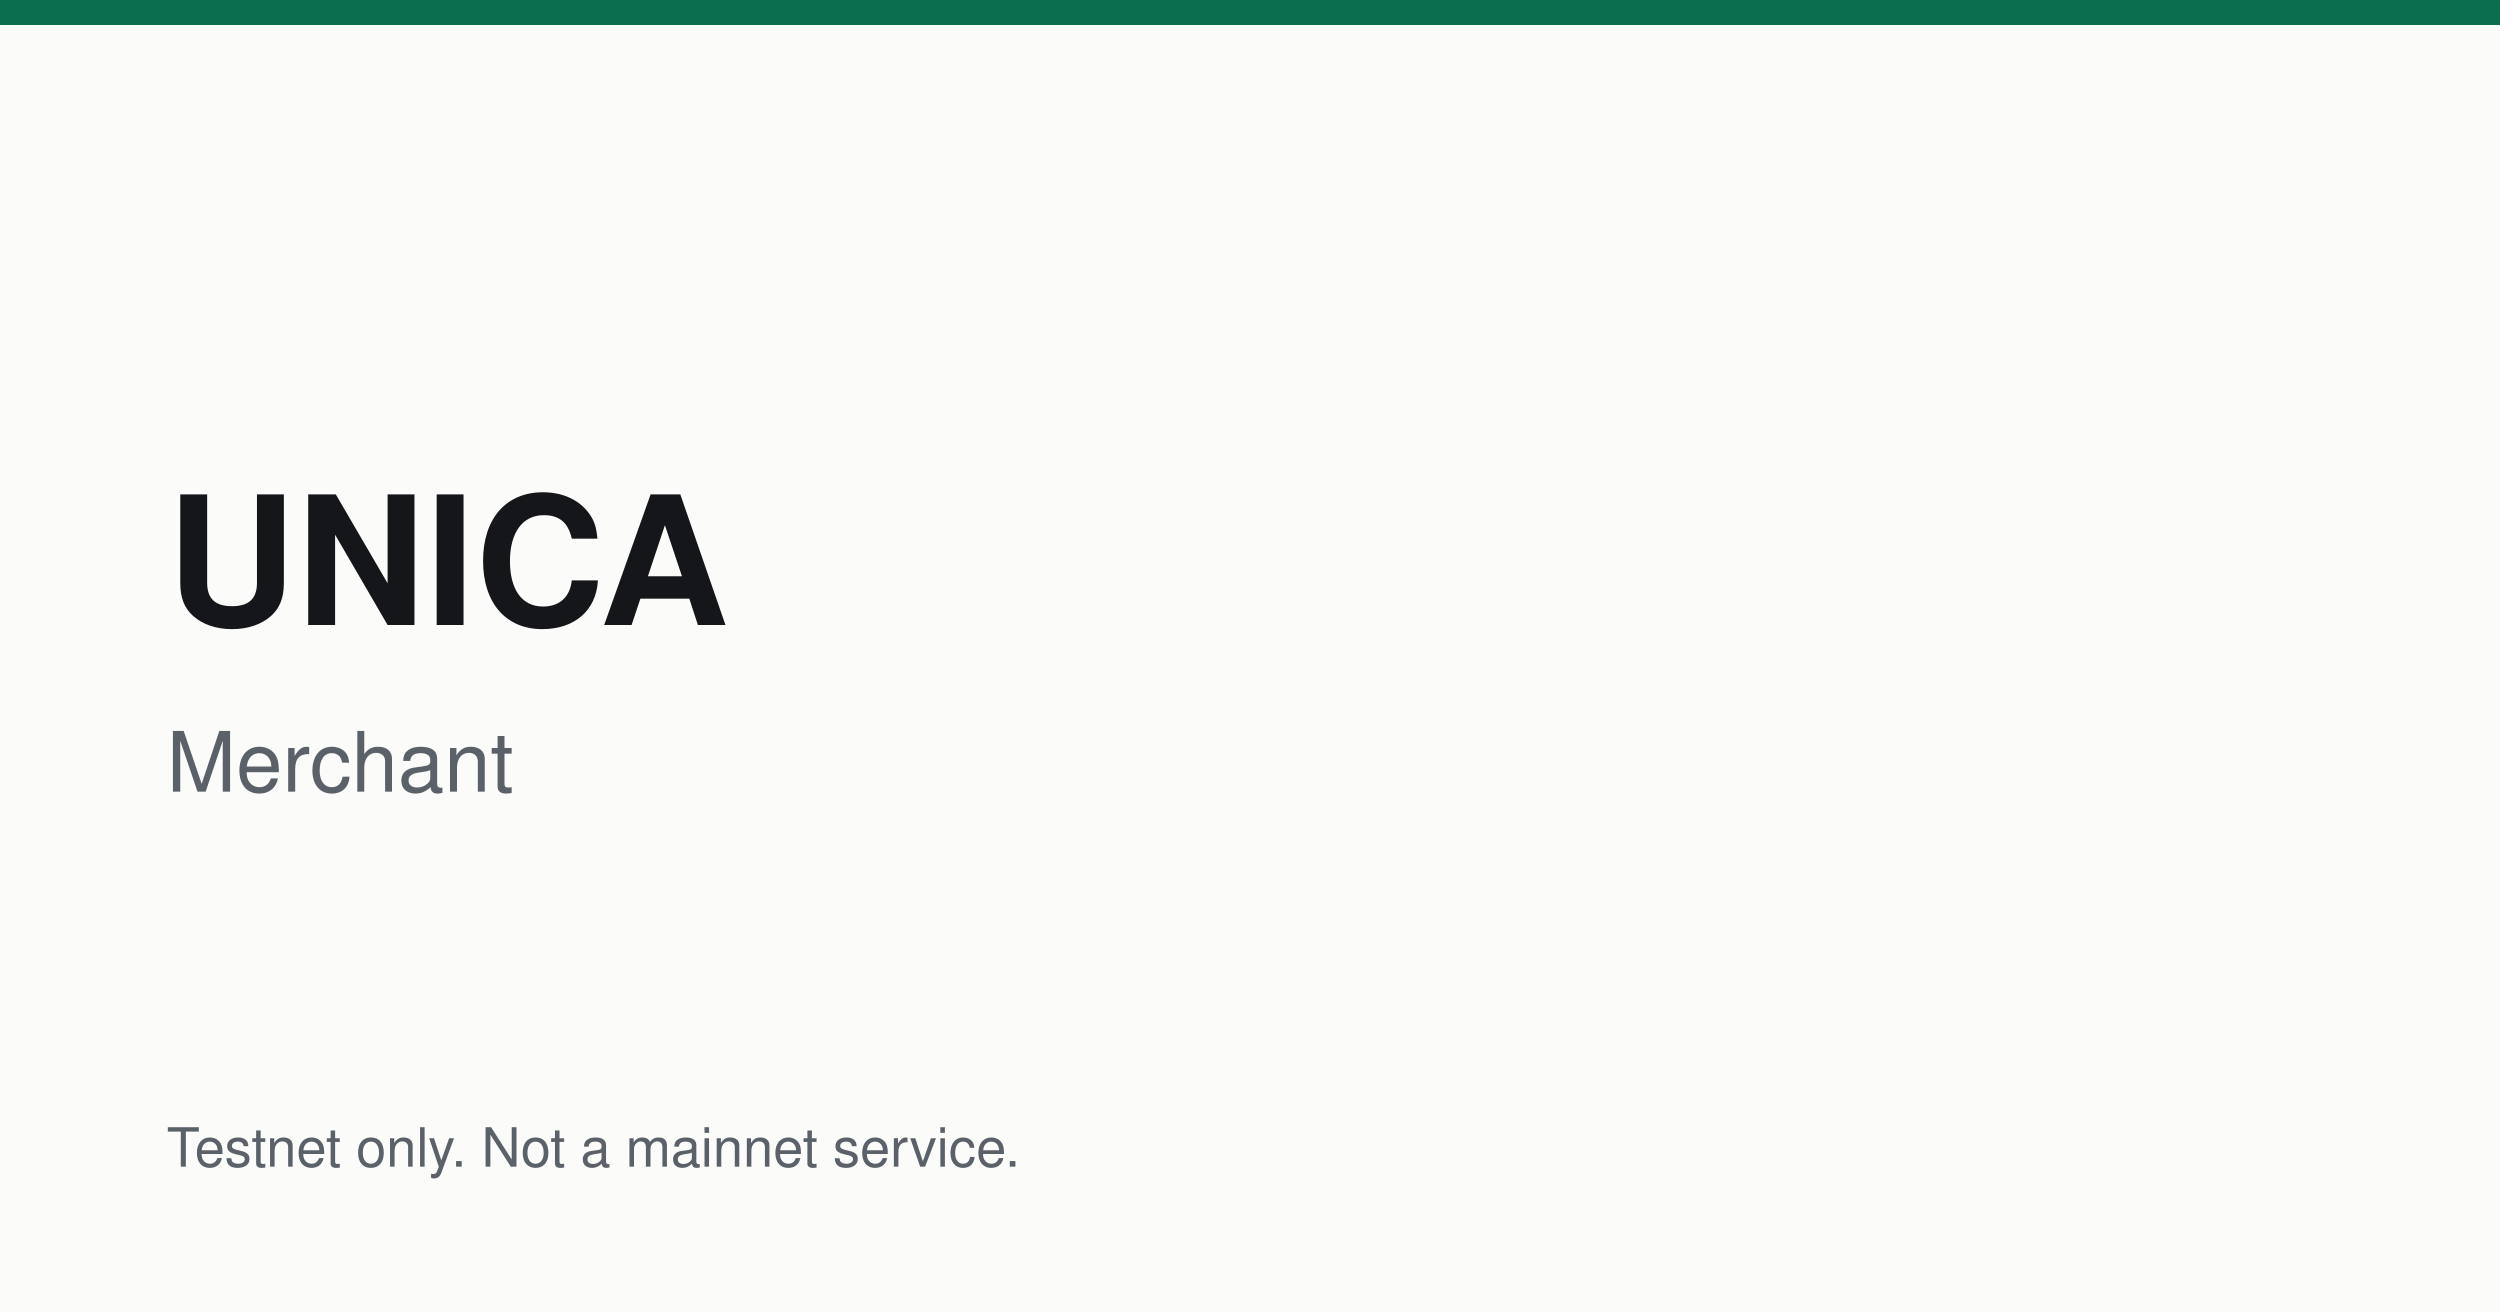
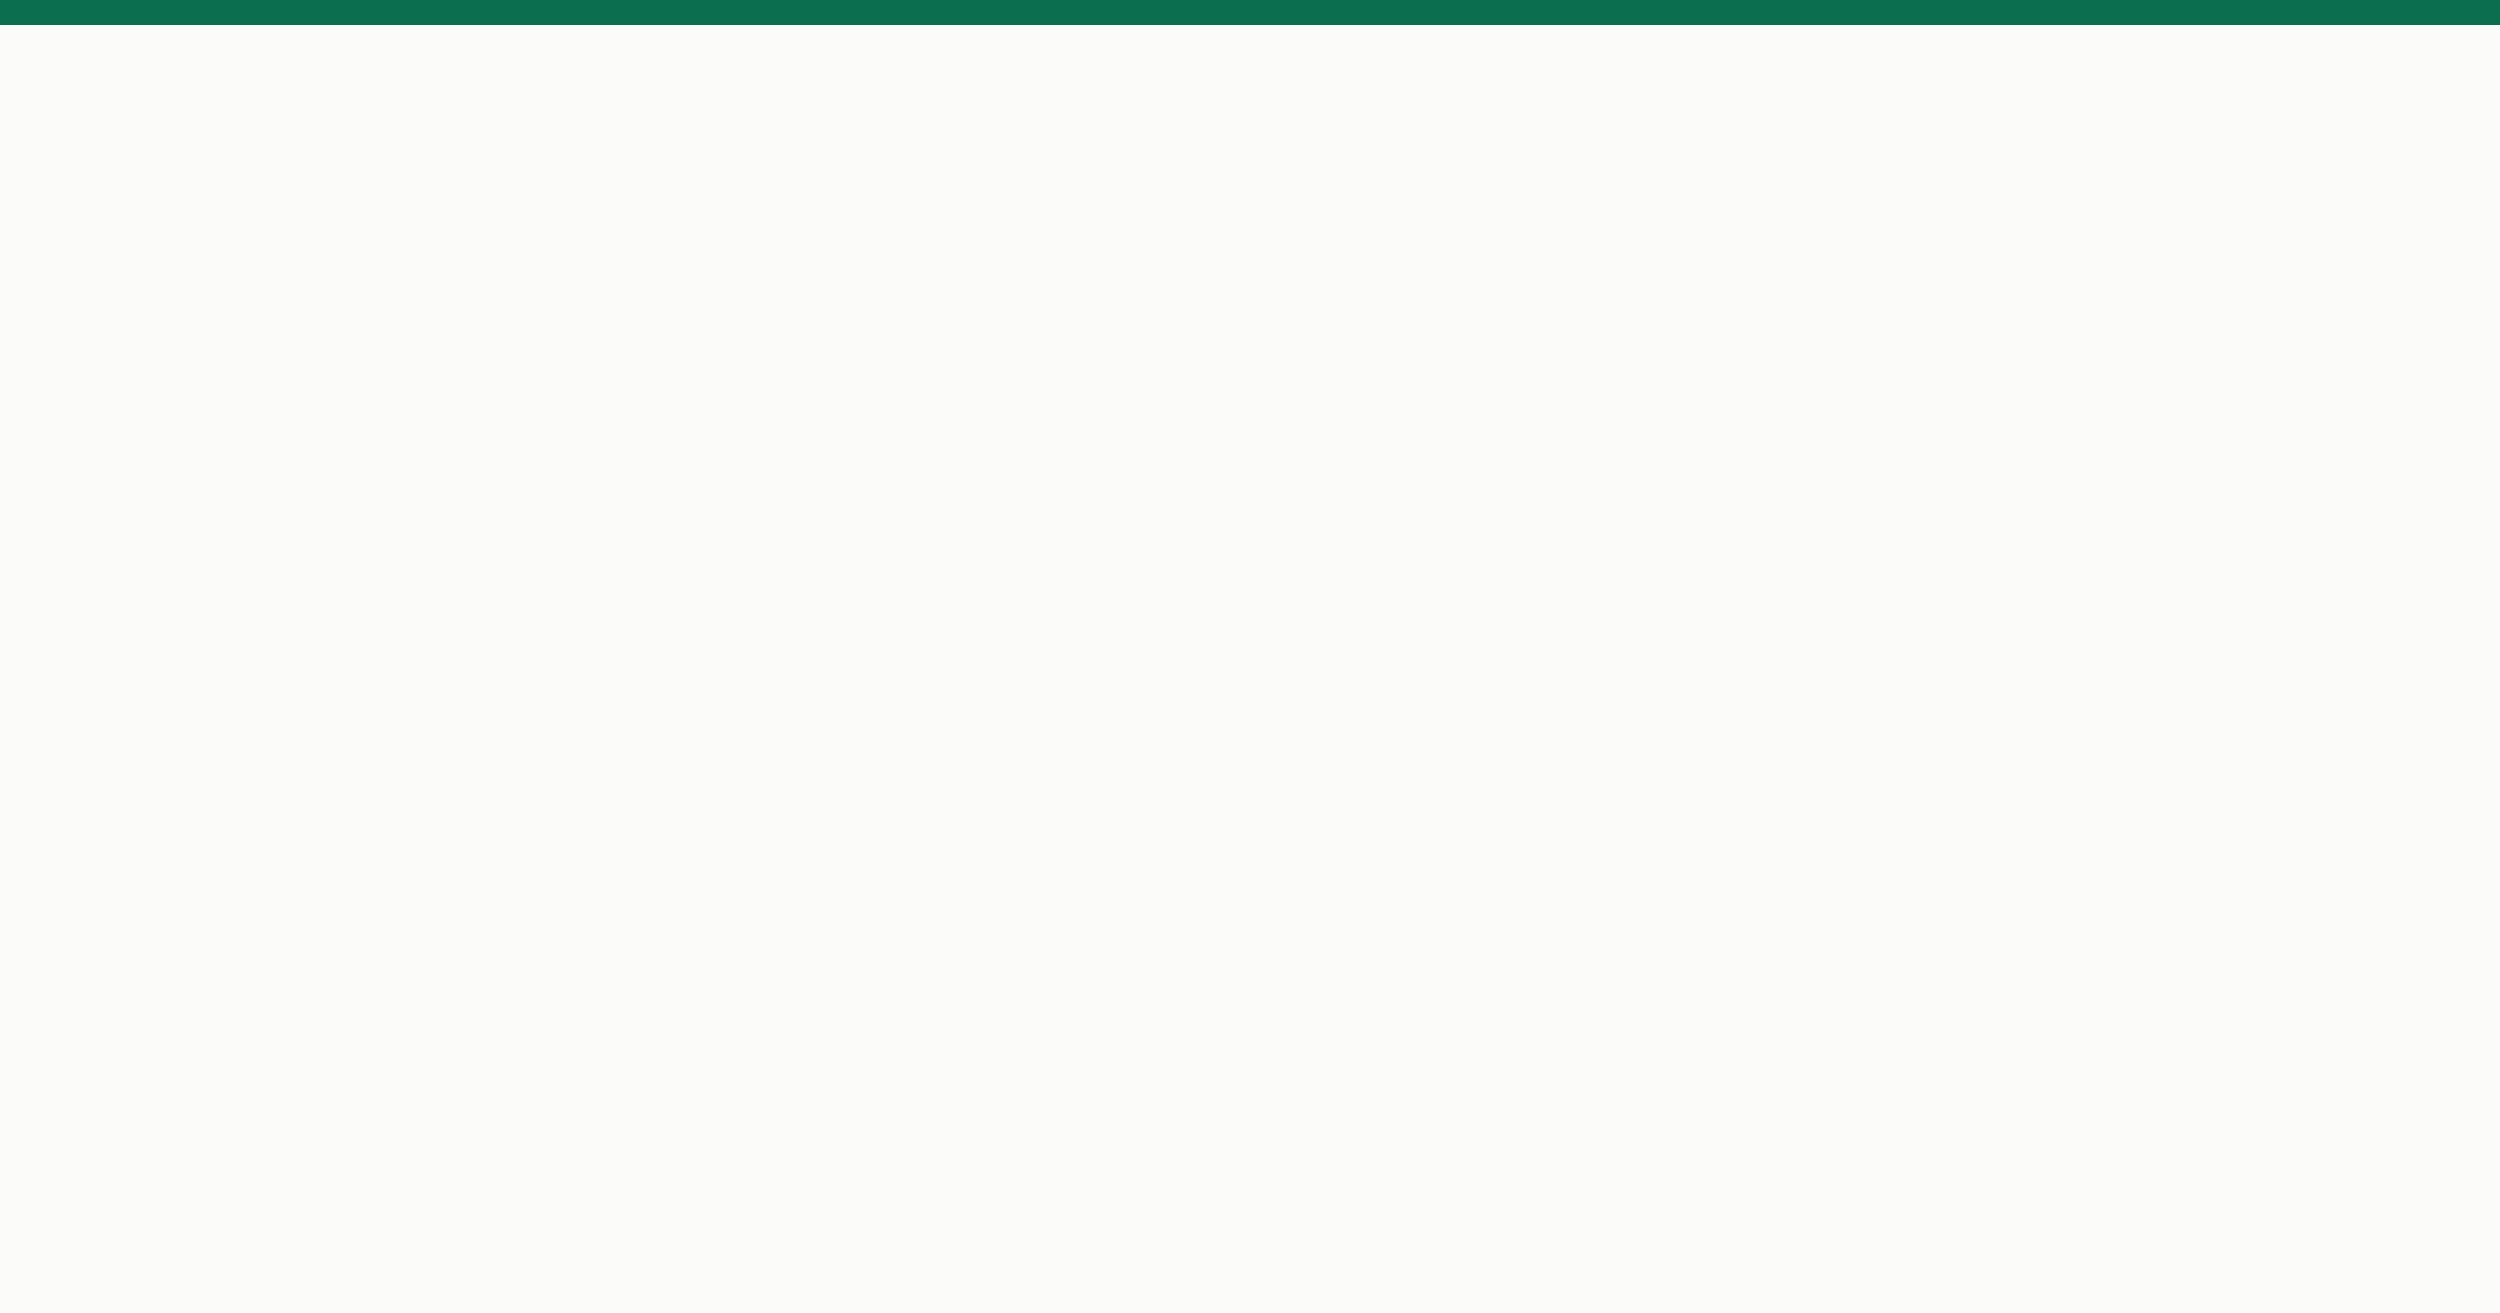
- <svg xmlns="http://www.w3.org/2000/svg" width="1200" height="630" viewBox="0 0 1200 630" role="img" aria-label="UNICA — Merchant">
+ <svg xmlns="http://www.w3.org/2000/svg" width="1200" height="630" viewBox="0 0 1200 630" role="img" aria-label="UNICA">
  <rect width="1200" height="630" fill="#fbfbfa" />
  <rect x="0" y="0" width="1200" height="12" fill="#0b6e4f" />
-   <text x="80" y="300" font-family="Helvetica,Arial,sans-serif" font-size="86" font-weight="700" fill="#14161a">UNICA</text>
-   <text x="80" y="380" font-family="Helvetica,Arial,sans-serif" font-size="40" fill="#5b6169">Merchant</text>
-   <text x="80" y="560" font-family="Helvetica,Arial,sans-serif" font-size="26" fill="#5b6169">Testnet only. Not a mainnet service.</text>
</svg>
